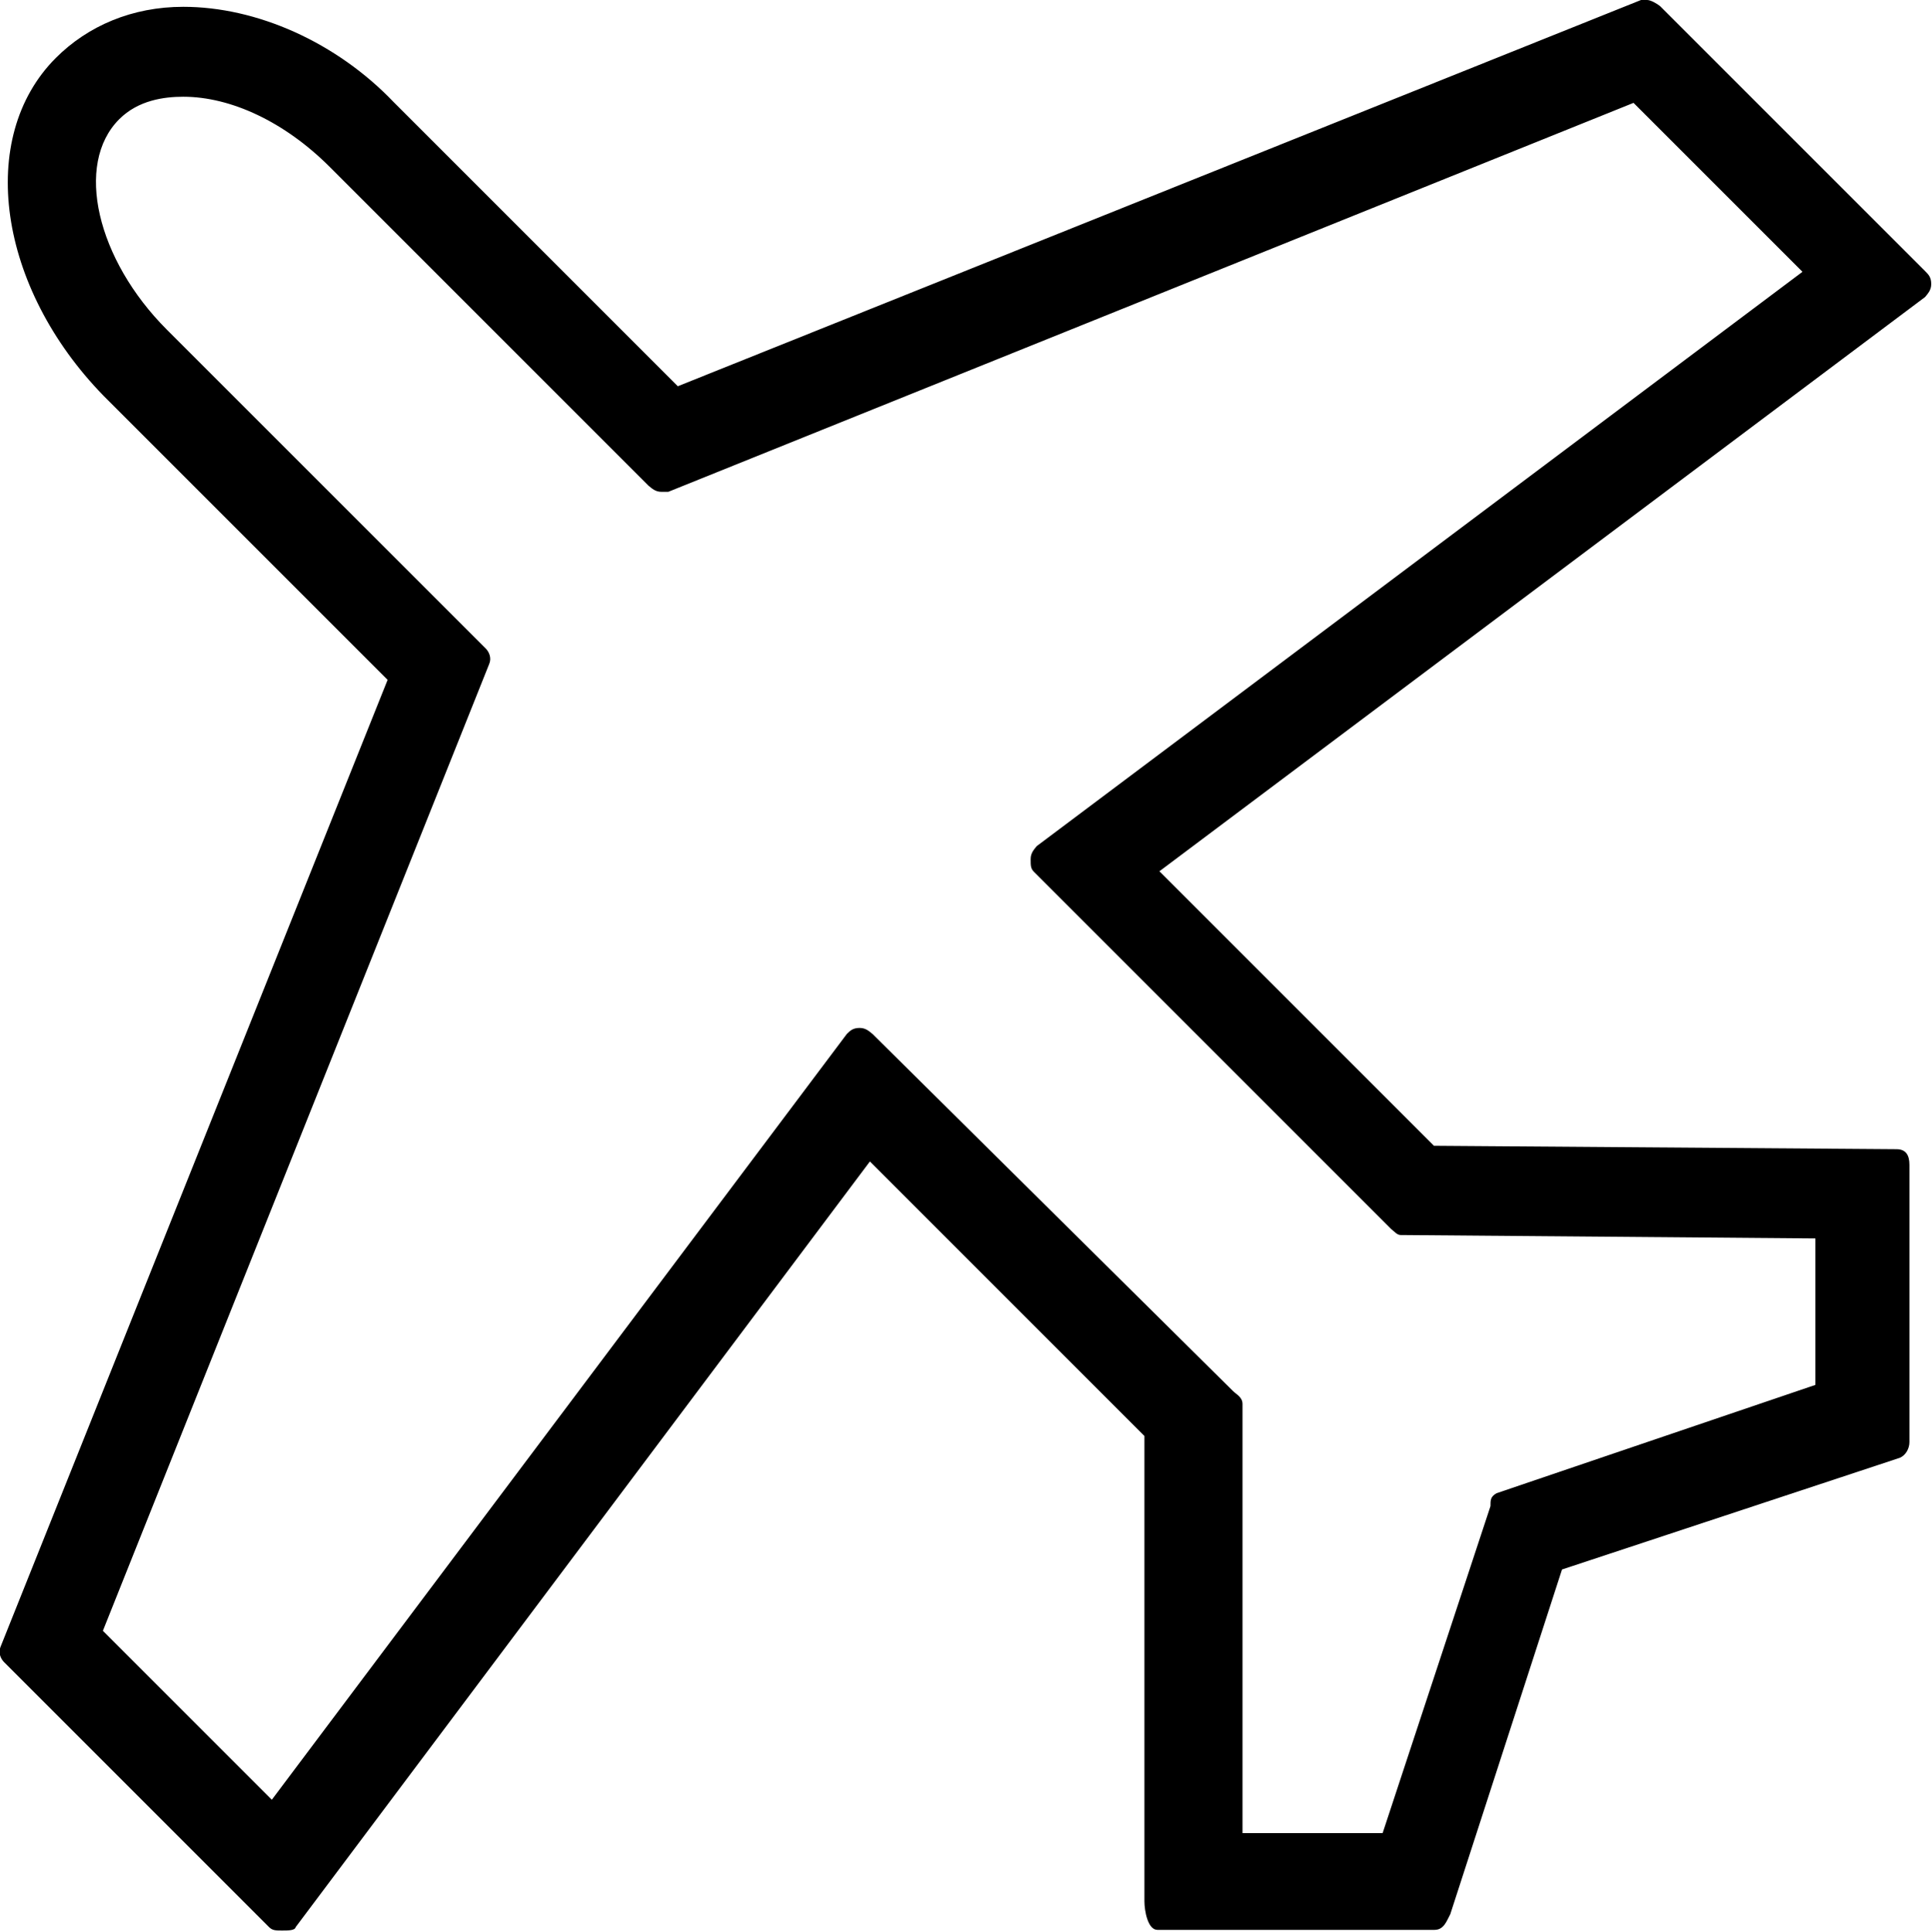
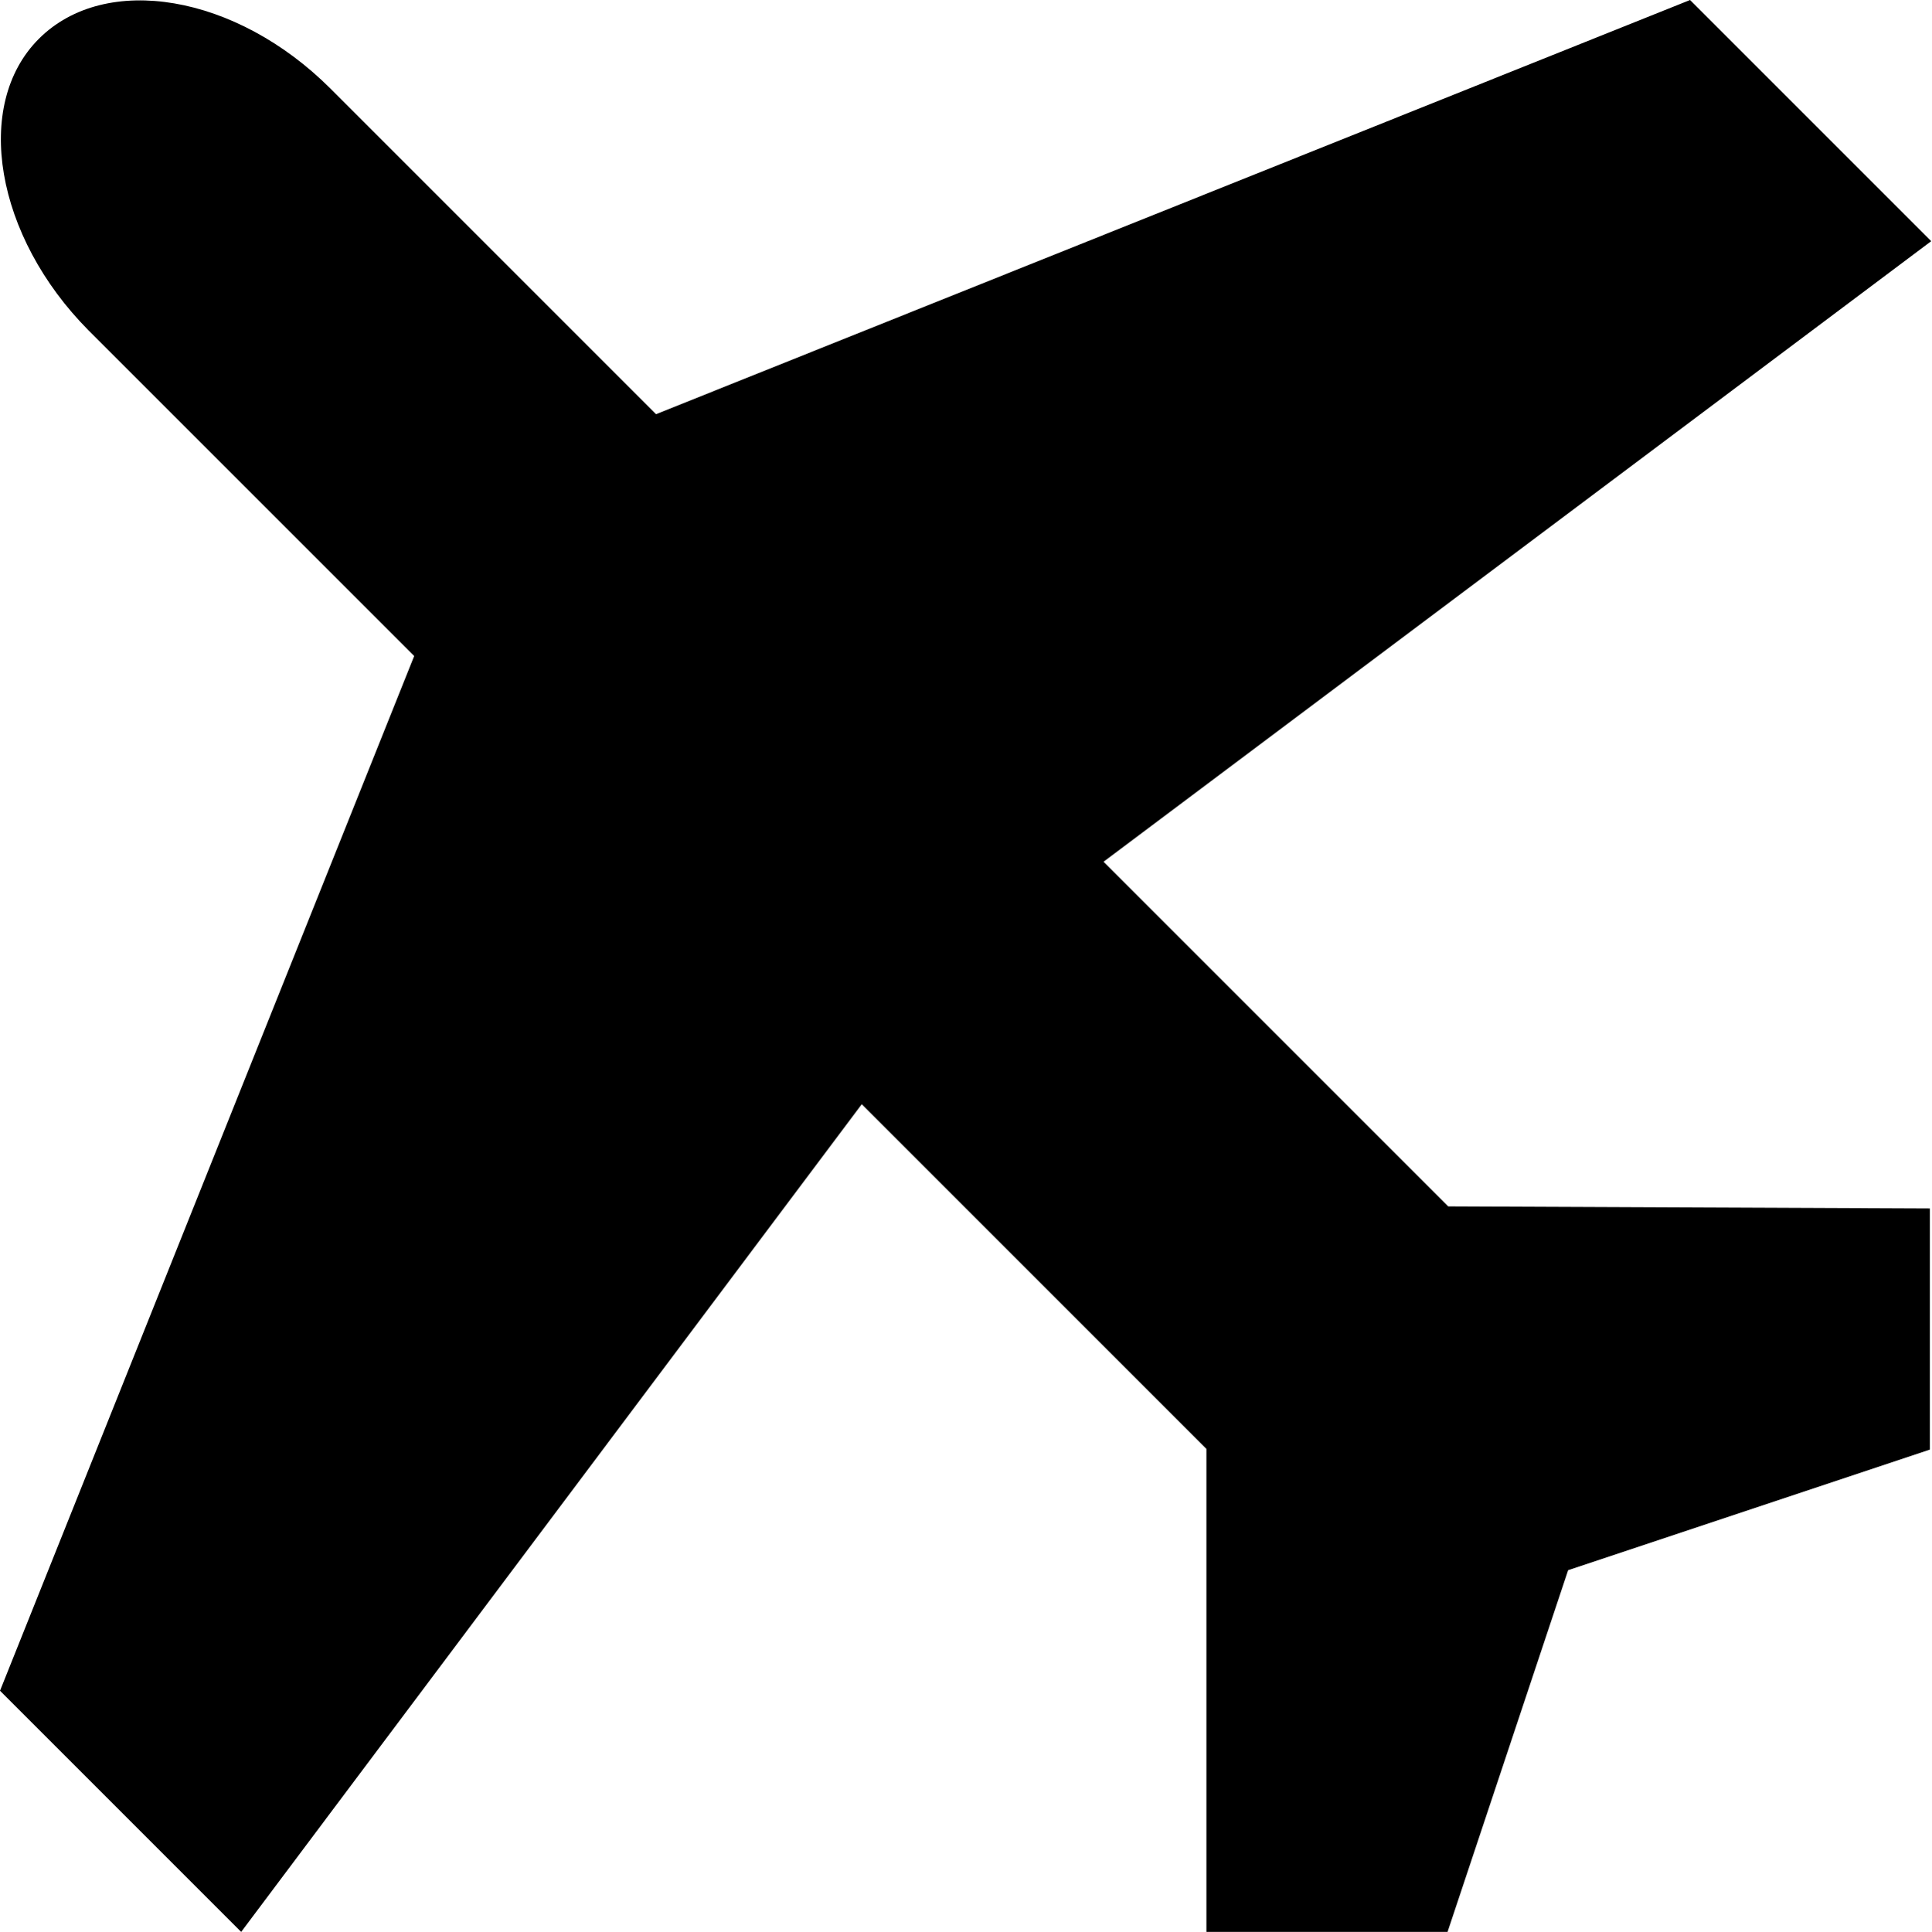
- <svg xmlns="http://www.w3.org/2000/svg" version="1.1" id="Ebene_1" x="0px" y="0px" viewBox="155.9 279.2 283.5 283.5" enable-background="new 155.9 279.2 283.5 283.5" xml:space="preserve">
-   <path d="M197.3,562.6c-0.9,0-1.4,0-1.9-0.5l-38.9-38.9c-0.5-0.5-0.9-1.4-0.5-2.3L212.8,379l-41.7-41.7c-15.5-15.9-18.7-37.9-7-49.6  c4.7-4.7,11.2-7.5,18.7-7.5c10.8,0,22.5,5.2,30.9,14l41.7,41.7l141.4-56.7l0,0h0.9c0.5,0,1.4,0.5,1.9,0.9l38.9,38.9  c0.5,0.5,0.9,0.9,0.9,1.9c0,0.9-0.5,1.4-0.9,1.9l-112.4,84.3l40.3,40.3l67.9,0.5c1.4,0,1.9,0.9,1.9,2.3v40.7c0,0.9-0.5,1.9-1.4,2.3  l-49.6,16.4l-16.4,50.6c-0.5,0.9-0.9,2.3-2.3,2.3h-40.7c-1.4,0-1.9-2.8-1.9-4.2V490l-40.3-40.3l-84.3,112.4  C199.2,562.6,198.2,562.6,197.3,562.6L197.3,562.6L197.3,562.6z M358.8,548.5l15.9-48.2c0-0.9,0-1.4,0.9-1.9l46.8-15.9V461  l-60.9-0.5c-0.5,0-0.9-0.5-1.4-0.9l-52.4-52.4c-0.5-0.5-0.5-0.9-0.5-1.9c0-0.9,0.5-1.4,0.9-1.9l112.4-84.3l-24.8-24.8L254,351.4H253  c-0.9,0-1.4-0.5-1.9-0.9l-46.8-46.8c-6.6-6.6-14.5-10.3-21.5-10.3c-2.8,0-6.6,0.5-9.4,3.3c-6.6,6.6-3.3,20.6,7,30.9l46.8,46.8  c0.5,0.5,0.9,1.4,0.5,2.3l-56.7,141.9l24.8,24.8L280.2,431c0.5-0.5,0.9-0.9,1.9-0.9l0,0c0.9,0,1.4,0.5,1.9,0.9l52.9,52.4  c0.5,0.5,1.4,0.9,1.4,1.9v63.2H358.8z" />
-   <path d="M196.9,561.4c-0.5,0-0.5,0-0.5-0.5l-38.9-38.9c-0.5-0.5-0.5-0.5,0-0.9l57.1-142.3l-42.6-42.6c-15-15-18.3-36.5-7-47.8  c4.7-4.7,10.8-7,17.8-7c10.3,0,21.5,5.2,30,13.6l42.6,42.6l142.3-57.1c0,0,0,0,0.5,0c0.5,0,0.5,0,0.5,0.5l38.9,38.9  c0,0,0.5,0.5,0.5,0.9c0,0.5,0,0.5-0.5,0.9l-113.8,84.7l41.7,41.7l68.8,0.5c0.5,0,0.9,0.5,0.9,0.9v40.7c0,0.5-0.5,0.9-0.5,0.9  L384.2,508l-16.9,50.6c0,0.5-0.5,0.5-0.9,0.5h-40.7c-0.5,0-0.9-0.5-0.9-0.9v-68.8l-41.7-41.7l-85.2,113.8  C197.4,561.4,197.4,561.4,196.9,561.4L196.9,561.4z M359.4,548.8l16.4-48.2c0-0.5,0.5-0.5,0.5-0.5l48.2-16.4v-24.3l-63.2-0.5  c-0.5,0-0.5,0-0.5-0.5L308.3,406c0,0-0.5-0.5-0.5-0.9c0-0.5,0-0.5,0.5-0.9l113.8-85.2l-26.7-26.7l-142.3,57.1c0,0,0,0-0.5,0  c-0.5,0-0.5,0-0.5-0.5L204.9,302c-6.6-6.6-15-10.8-22.5-10.8c-2.8,0-7,0.5-10.3,3.7c-7,7-3.7,22,7,32.8l46.8,46.8  c0.5,0.5,0.5,0.5,0,0.9l-56.7,143.7L196,546l85.2-113.8c0,0,0.5-0.5,0.9-0.5l0,0c0.5,0,0.5,0,0.5,0.5l52.4,52.4l0.5,0.5v63.2h23.9  V548.8z" />
+ <svg xmlns="http://www.w3.org/2000/svg" version="1.1" id="Ebene_1" x="0px" y="0px" viewBox="-406.7 279.2 283.5 283.5" enable-background="new -406.7 279.2 283.5 283.5" xml:space="preserve">
+   <g id="icomoon-ignore">
+     <line fill="none" stroke="#449FDB" x1="-265" y1="420.9" x2="-265" y2="420.9" />
+   </g>
+   <path d="M-194.1,456.3l-50.6-50.6l121.5-91.1l-35.4-35.4l-151.8,60.8l-47.8-47.8c-13.8-13.8-33-17.1-42.8-7.3  c-9.7,9.7-6.4,29,7.3,42.8l47.8,47.8l-60.8,151.9l35.4,35.4l91.1-121.5l50.6,50.6v70.9h35.4l17.7-53.1l53.1-17.7v-35.4L-194.1,456.3  L-194.1,456.3z" />
</svg>
